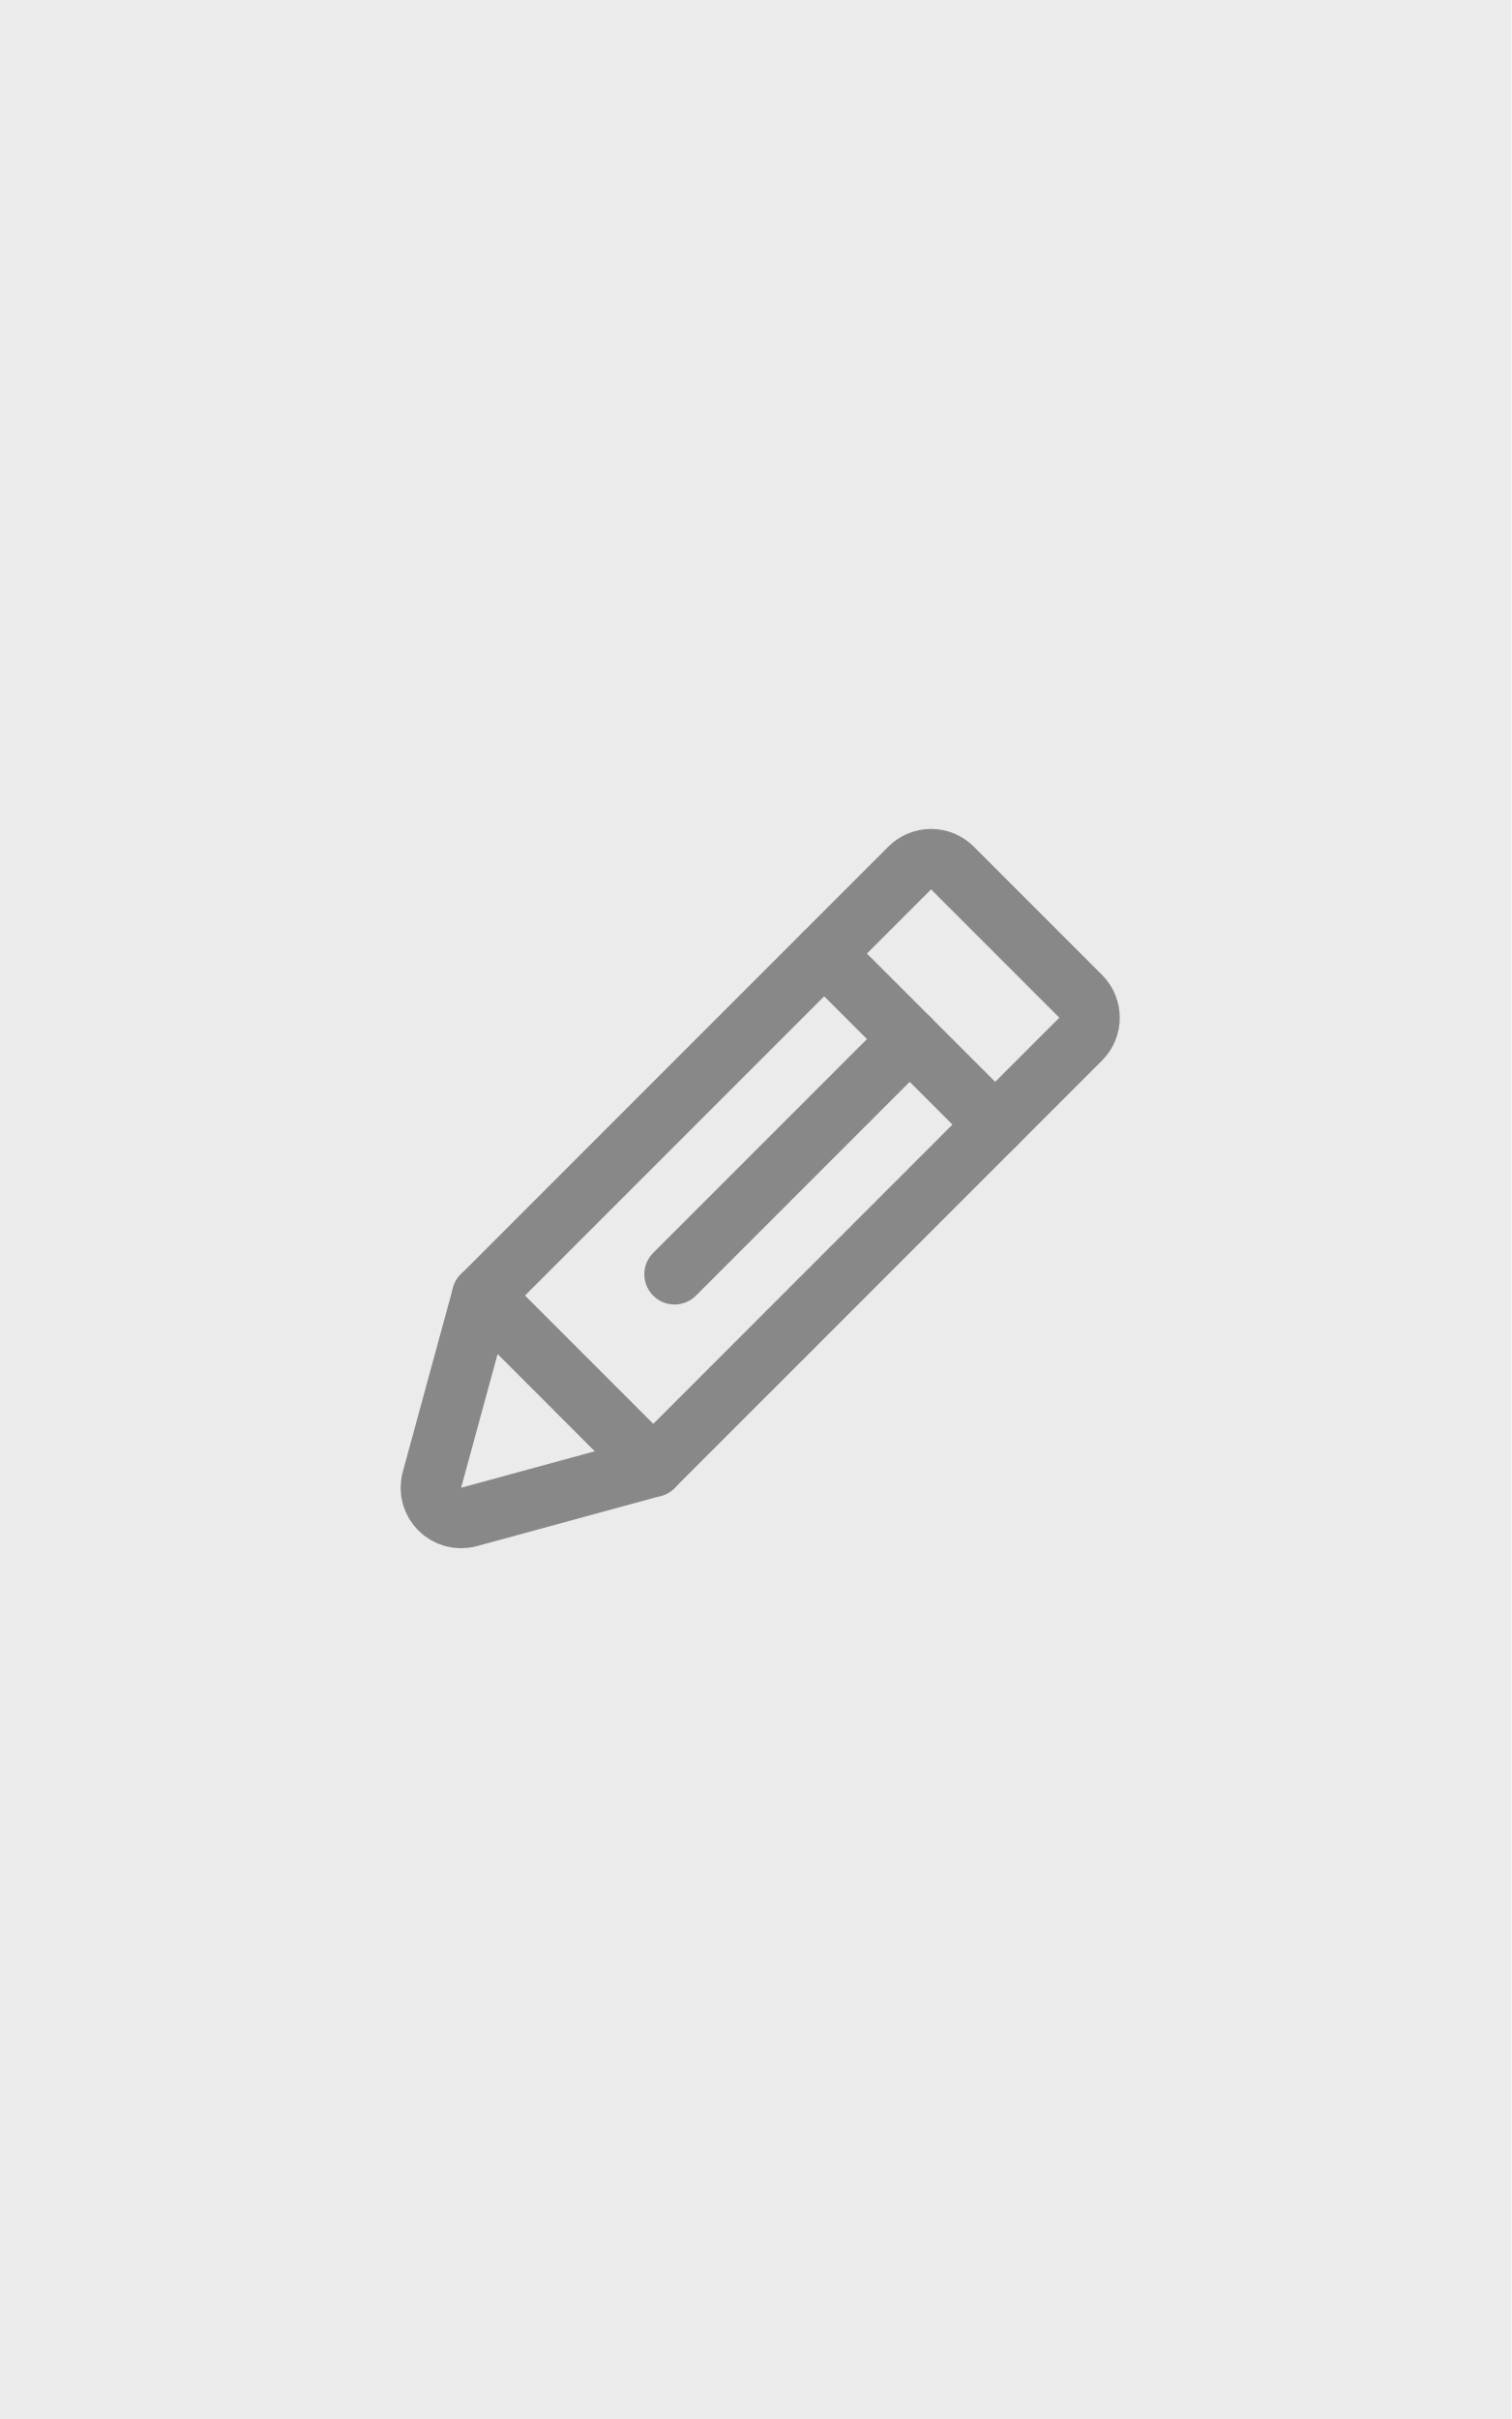
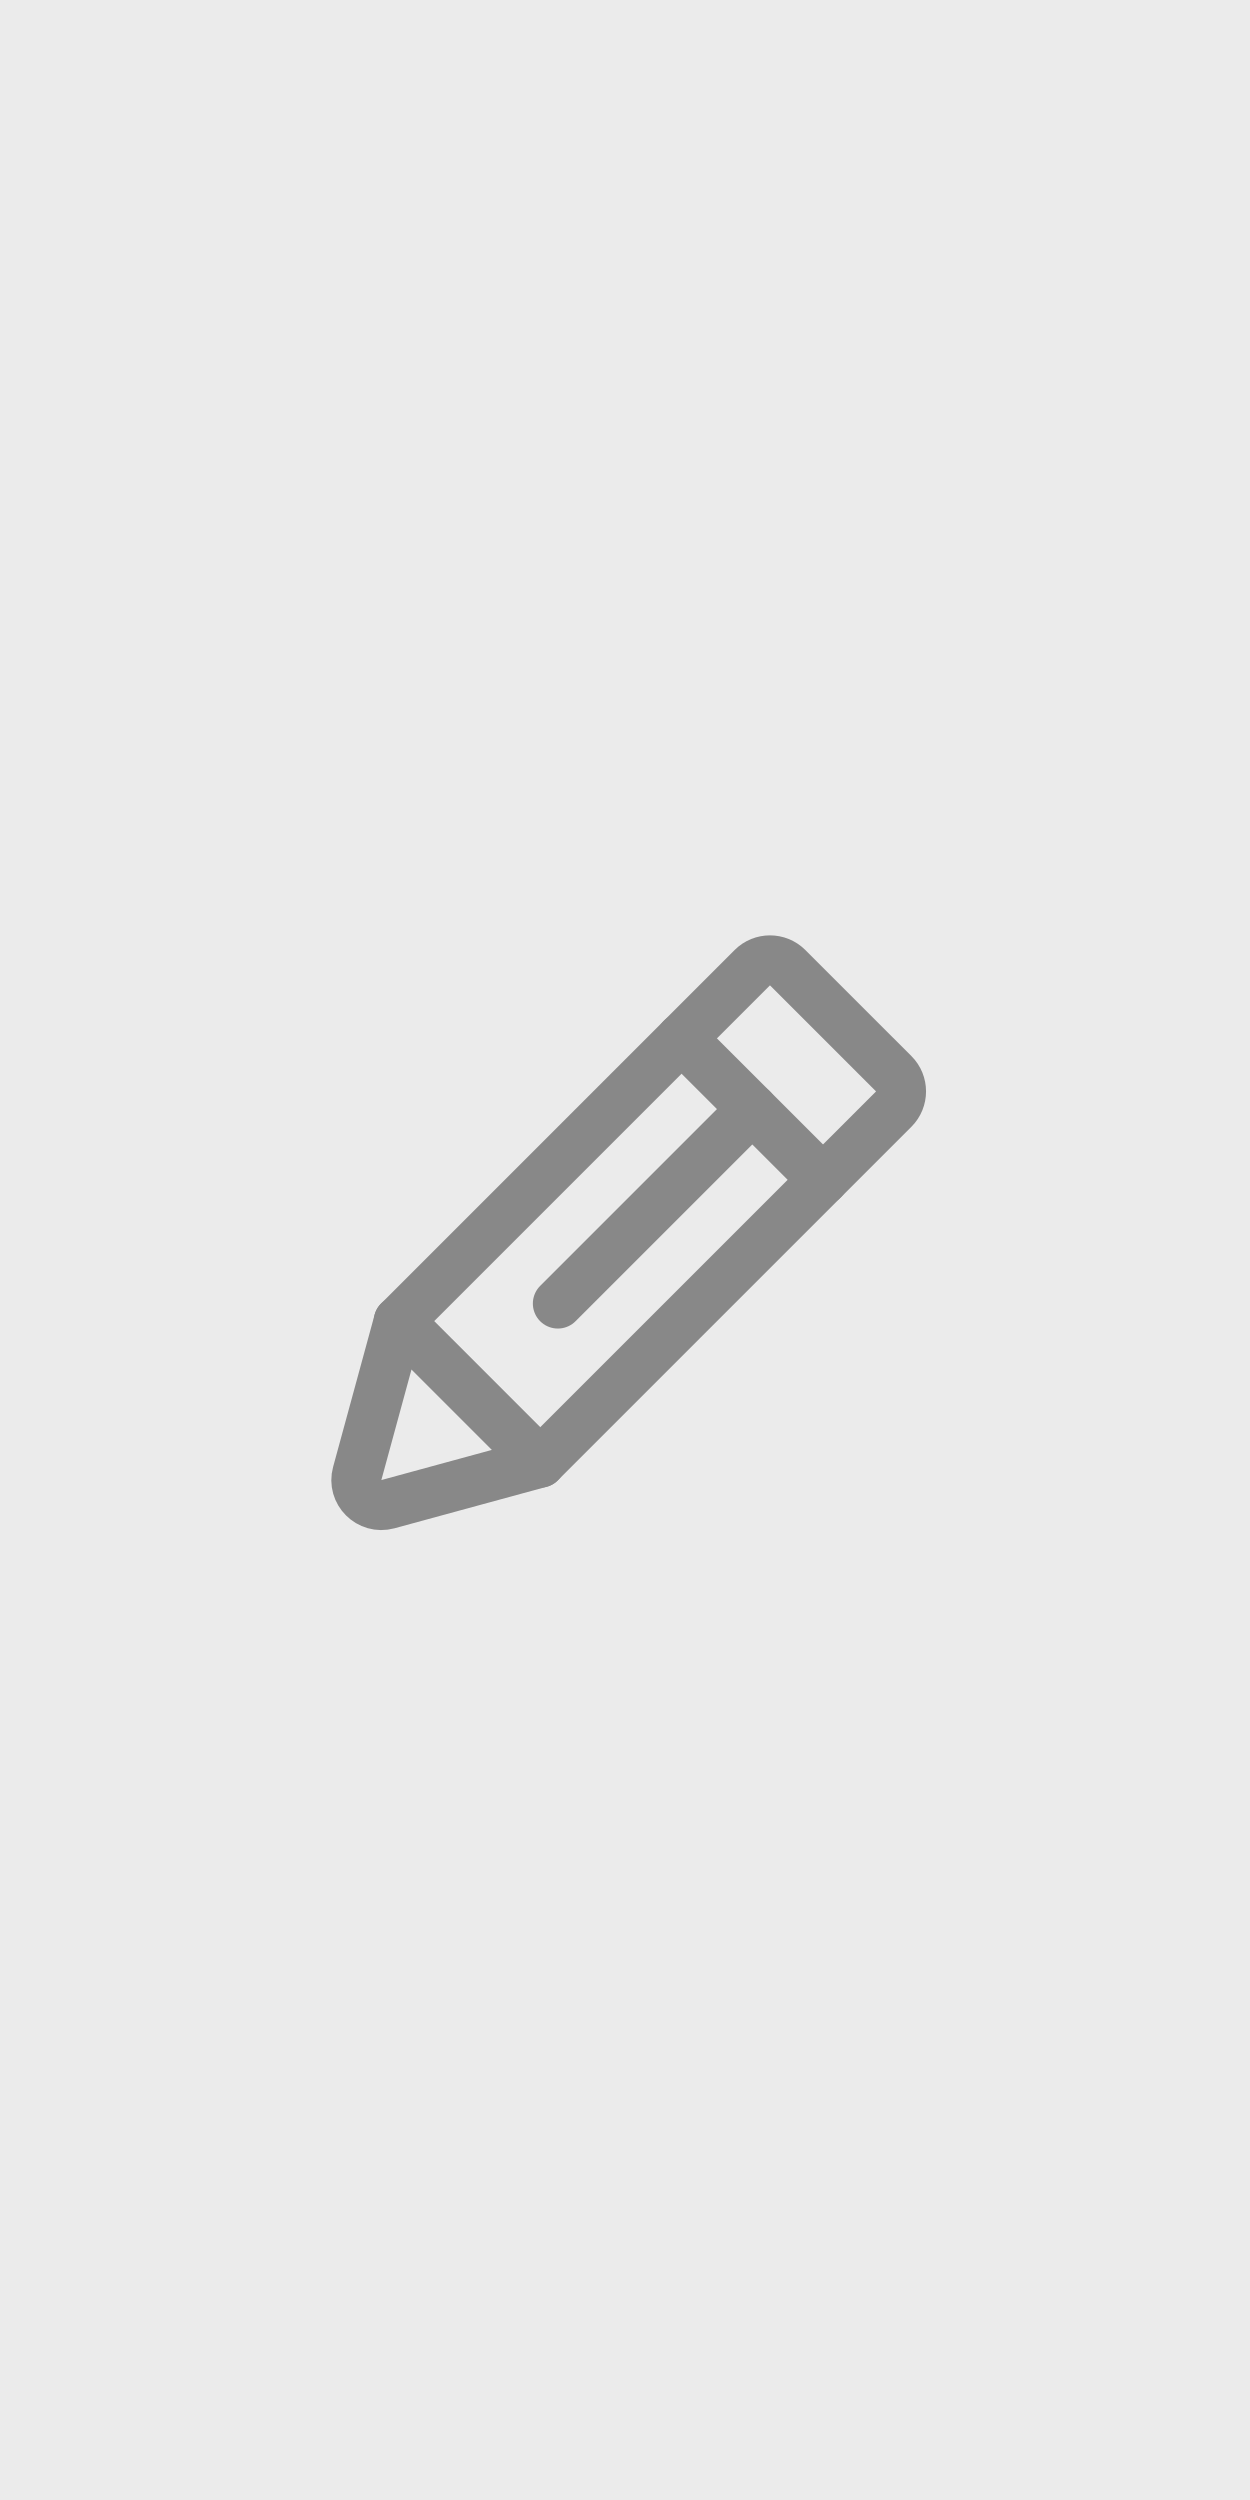
- <svg xmlns="http://www.w3.org/2000/svg" width="50" height="80" viewBox="0 0 50 80" fill="none">
-   <rect width="50" height="80" fill="#EBEBEB" />
-   <path d="M30.092 28.707C30.482 28.317 31.115 28.317 31.506 28.707L35.749 32.95C36.139 33.34 36.139 33.973 35.749 34.364L21.606 48.506L15.95 42.849L30.092 28.707Z" stroke="#888888" stroke-width="2" stroke-linecap="round" stroke-linejoin="round" />
-   <path d="M15.517 50.167C14.77 50.37 14.085 49.686 14.289 48.939L15.95 42.849L21.607 48.506L15.517 50.167Z" stroke="#888888" stroke-width="2" stroke-linejoin="round" />
-   <path d="M27.263 31.536L32.92 37.192" stroke="#888888" stroke-width="2" stroke-linecap="round" stroke-linejoin="round" />
-   <path d="M30.092 34.364L22.314 42.142" stroke="#888888" stroke-width="2" stroke-linecap="round" stroke-linejoin="round" />
+ <svg xmlns="http://www.w3.org/2000/svg" width="50" height="100" viewBox="0 0 50 100" fill="none">
+   <rect width="50" height="100" fill="#EBEBEB" />
+   <path d="M30.092 38.707C30.482 38.317 31.115 38.317 31.506 38.707L35.749 42.95C36.139 43.34 36.139 43.973 35.749 44.364L21.606 58.506L15.95 52.849L30.092 38.707Z" stroke="#888888" stroke-width="2" stroke-linecap="round" stroke-linejoin="round" />
+   <path d="M15.517 60.167C14.77 60.37 14.085 59.686 14.289 58.939L15.95 52.849L21.607 58.506L15.517 60.167Z" stroke="#888888" stroke-width="2" stroke-linejoin="round" />
+   <path d="M27.263 41.536L32.92 47.192" stroke="#888888" stroke-width="2" stroke-linecap="round" stroke-linejoin="round" />
+   <path d="M30.092 44.364L22.314 52.142" stroke="#888888" stroke-width="2" stroke-linecap="round" stroke-linejoin="round" />
</svg>
